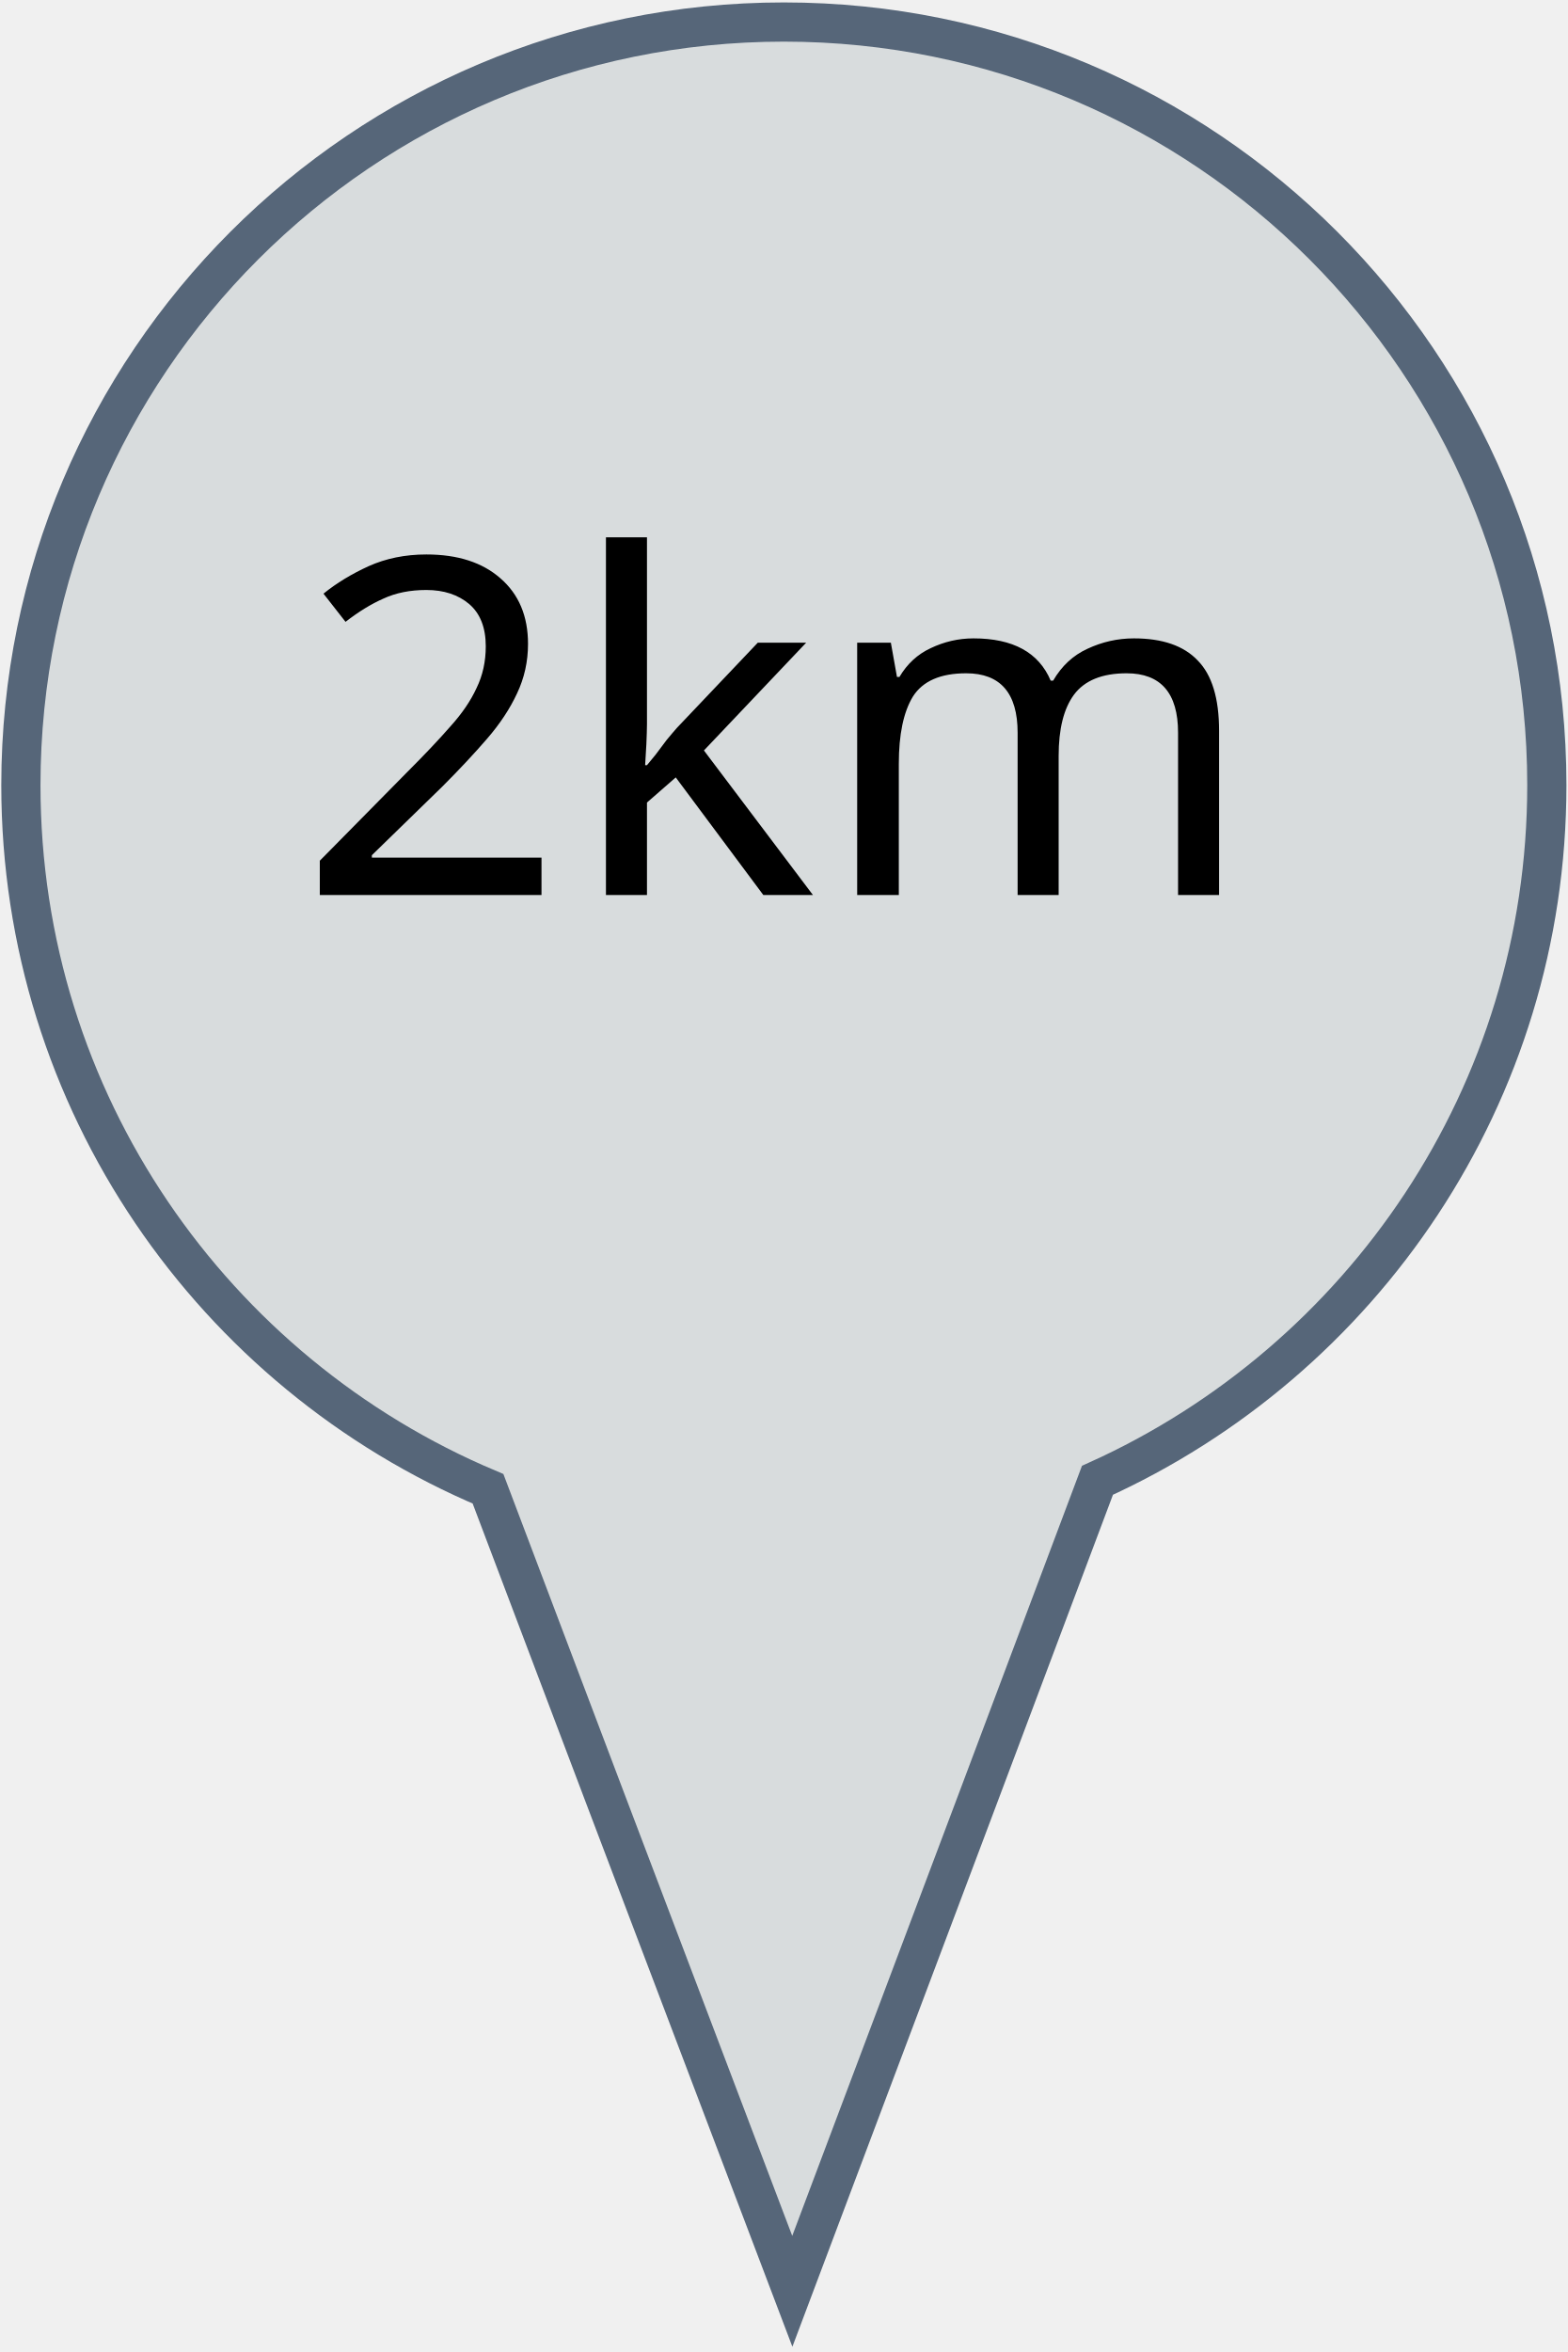
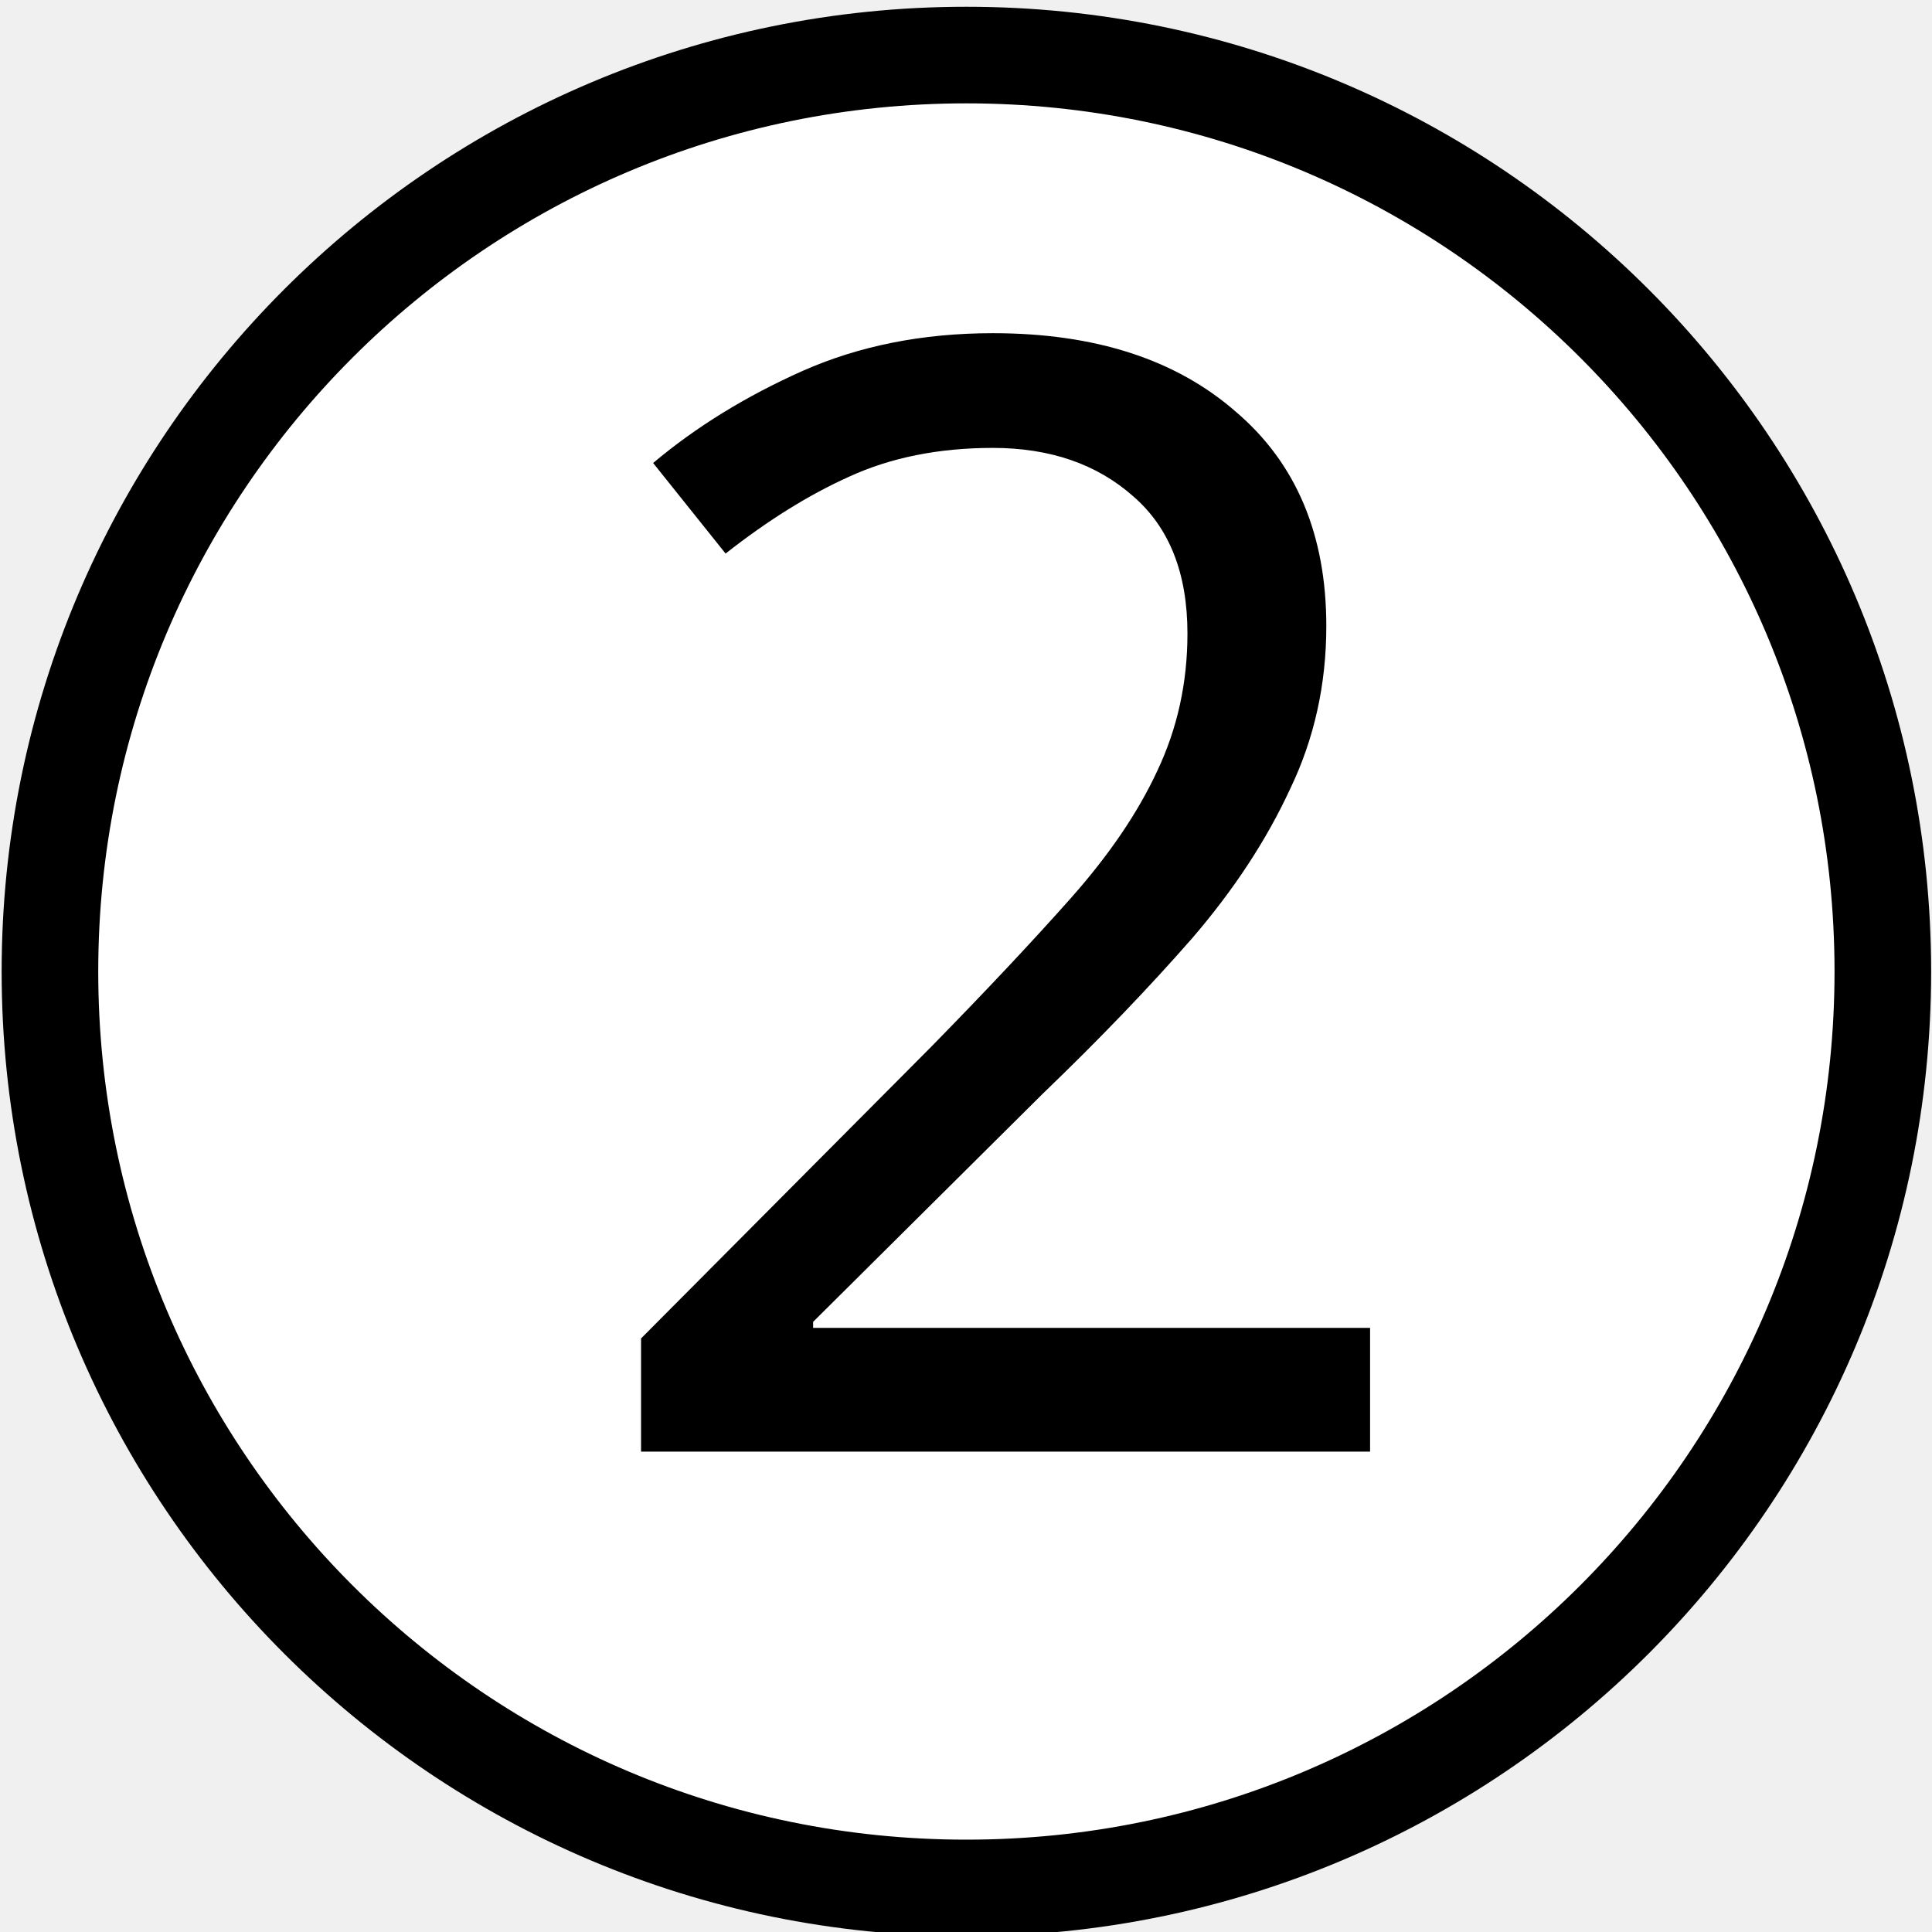
- <svg xmlns="http://www.w3.org/2000/svg" version="1.1" id="Calque_1" x="0px" y="0px" width="40px" height="60px" viewBox="0 0 40 60" enable-background="new 0 0 40 60" xml:space="preserve">
-   <path fill="#D8DCDD" stroke="#566679" stroke-miterlimit="10" d="M39.468,20.03C39.468,9.278,30.752,0.562,20,0.562  S0.533,9.278,0.533,20.03c0,8.075,4.917,15,11.919,17.949l2.969,7.842l4.795,12.631l4.761-12.642l3.025-8.047  C34.759,34.709,39.468,27.926,39.468,20.03z" />
-   <rect y="14" fill="none" width="40.125" height="10.5" />
-   <text transform="matrix(1 0 0 1 7.582 22.832)" font-family="'CenturyGothic-Bold'" font-size="12">2km</text>
+ <svg xmlns="http://www.w3.org/2000/svg" version="1.1" id="Calque_1" x="0px" y="0px" width="20px" height="20px" viewBox="0 0 20 20" enable-background="new 0 0 20 20" xml:space="preserve">
+   <circle fill="#FFFFFF" stroke="#000000" stroke-miterlimit="10" cx="10.004" cy="10.057" r="9.487" />
+   <rect y="3.667" fill="none" width="19.949" height="14.208" />
+   <text transform="matrix(1 0 0 1 5.8706 15.0273)" font-family="'MyriadPro-Regular'" font-size="16" letter-spacing="-1">2</text>
</svg>
